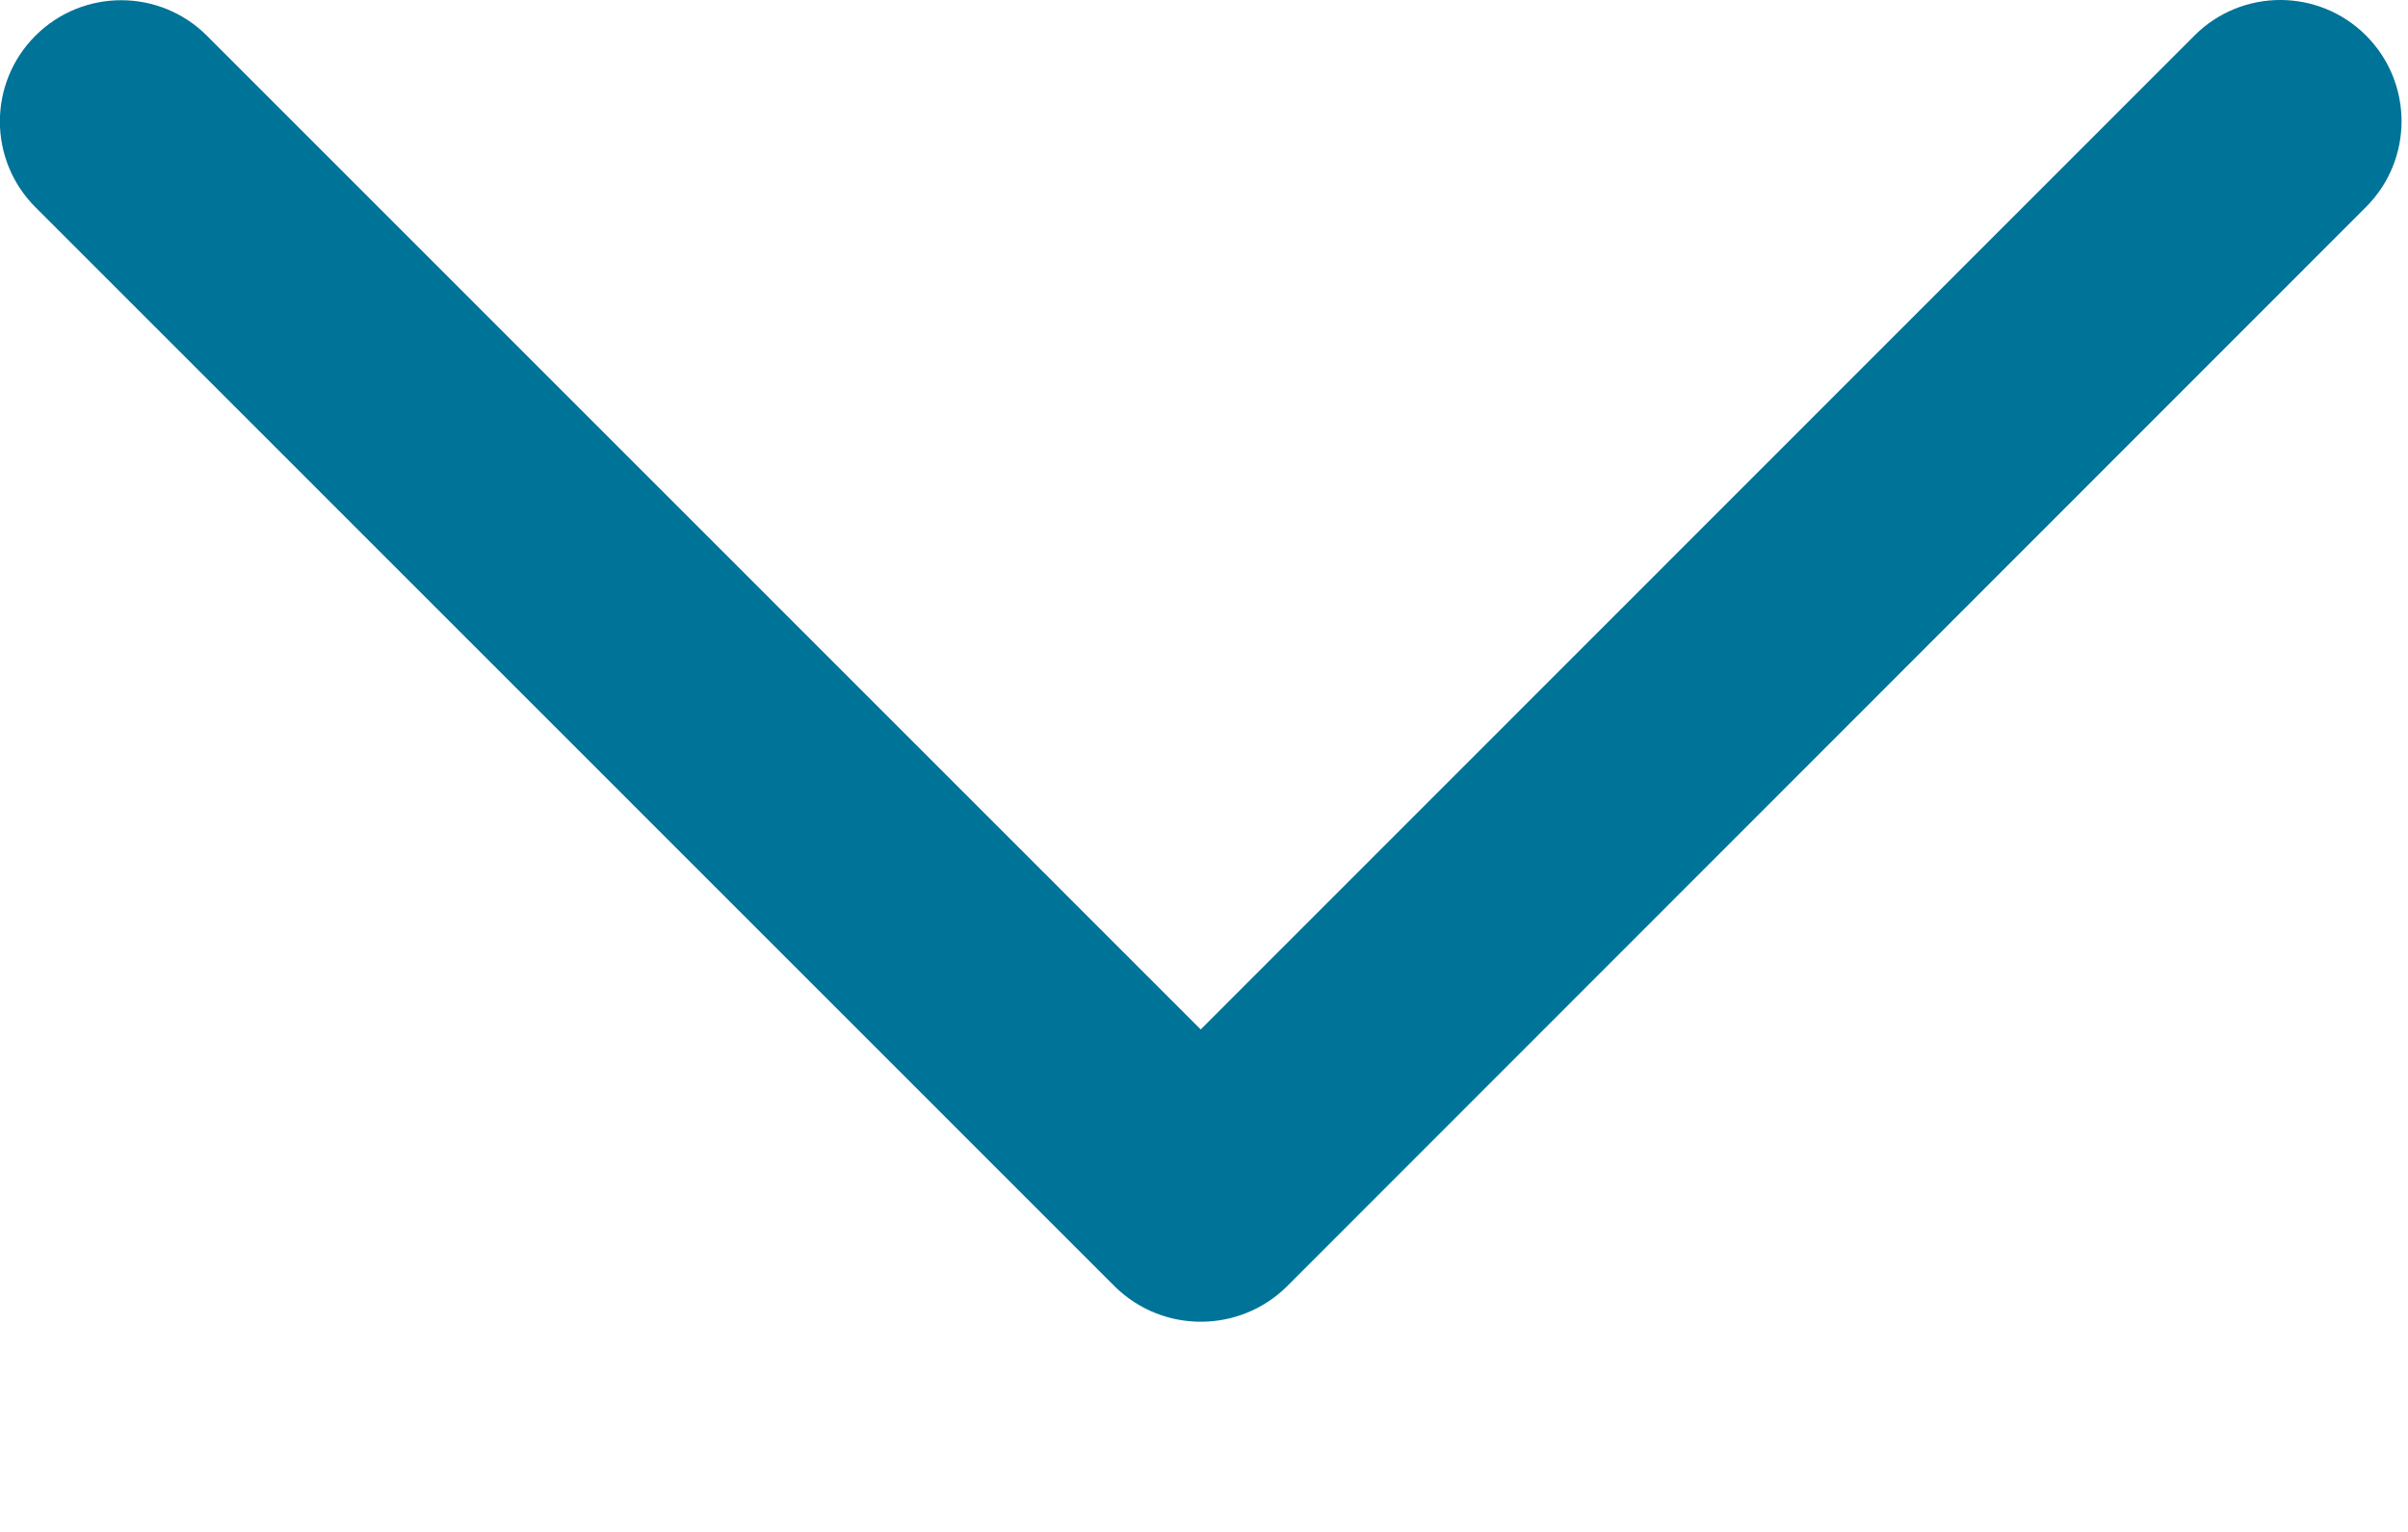
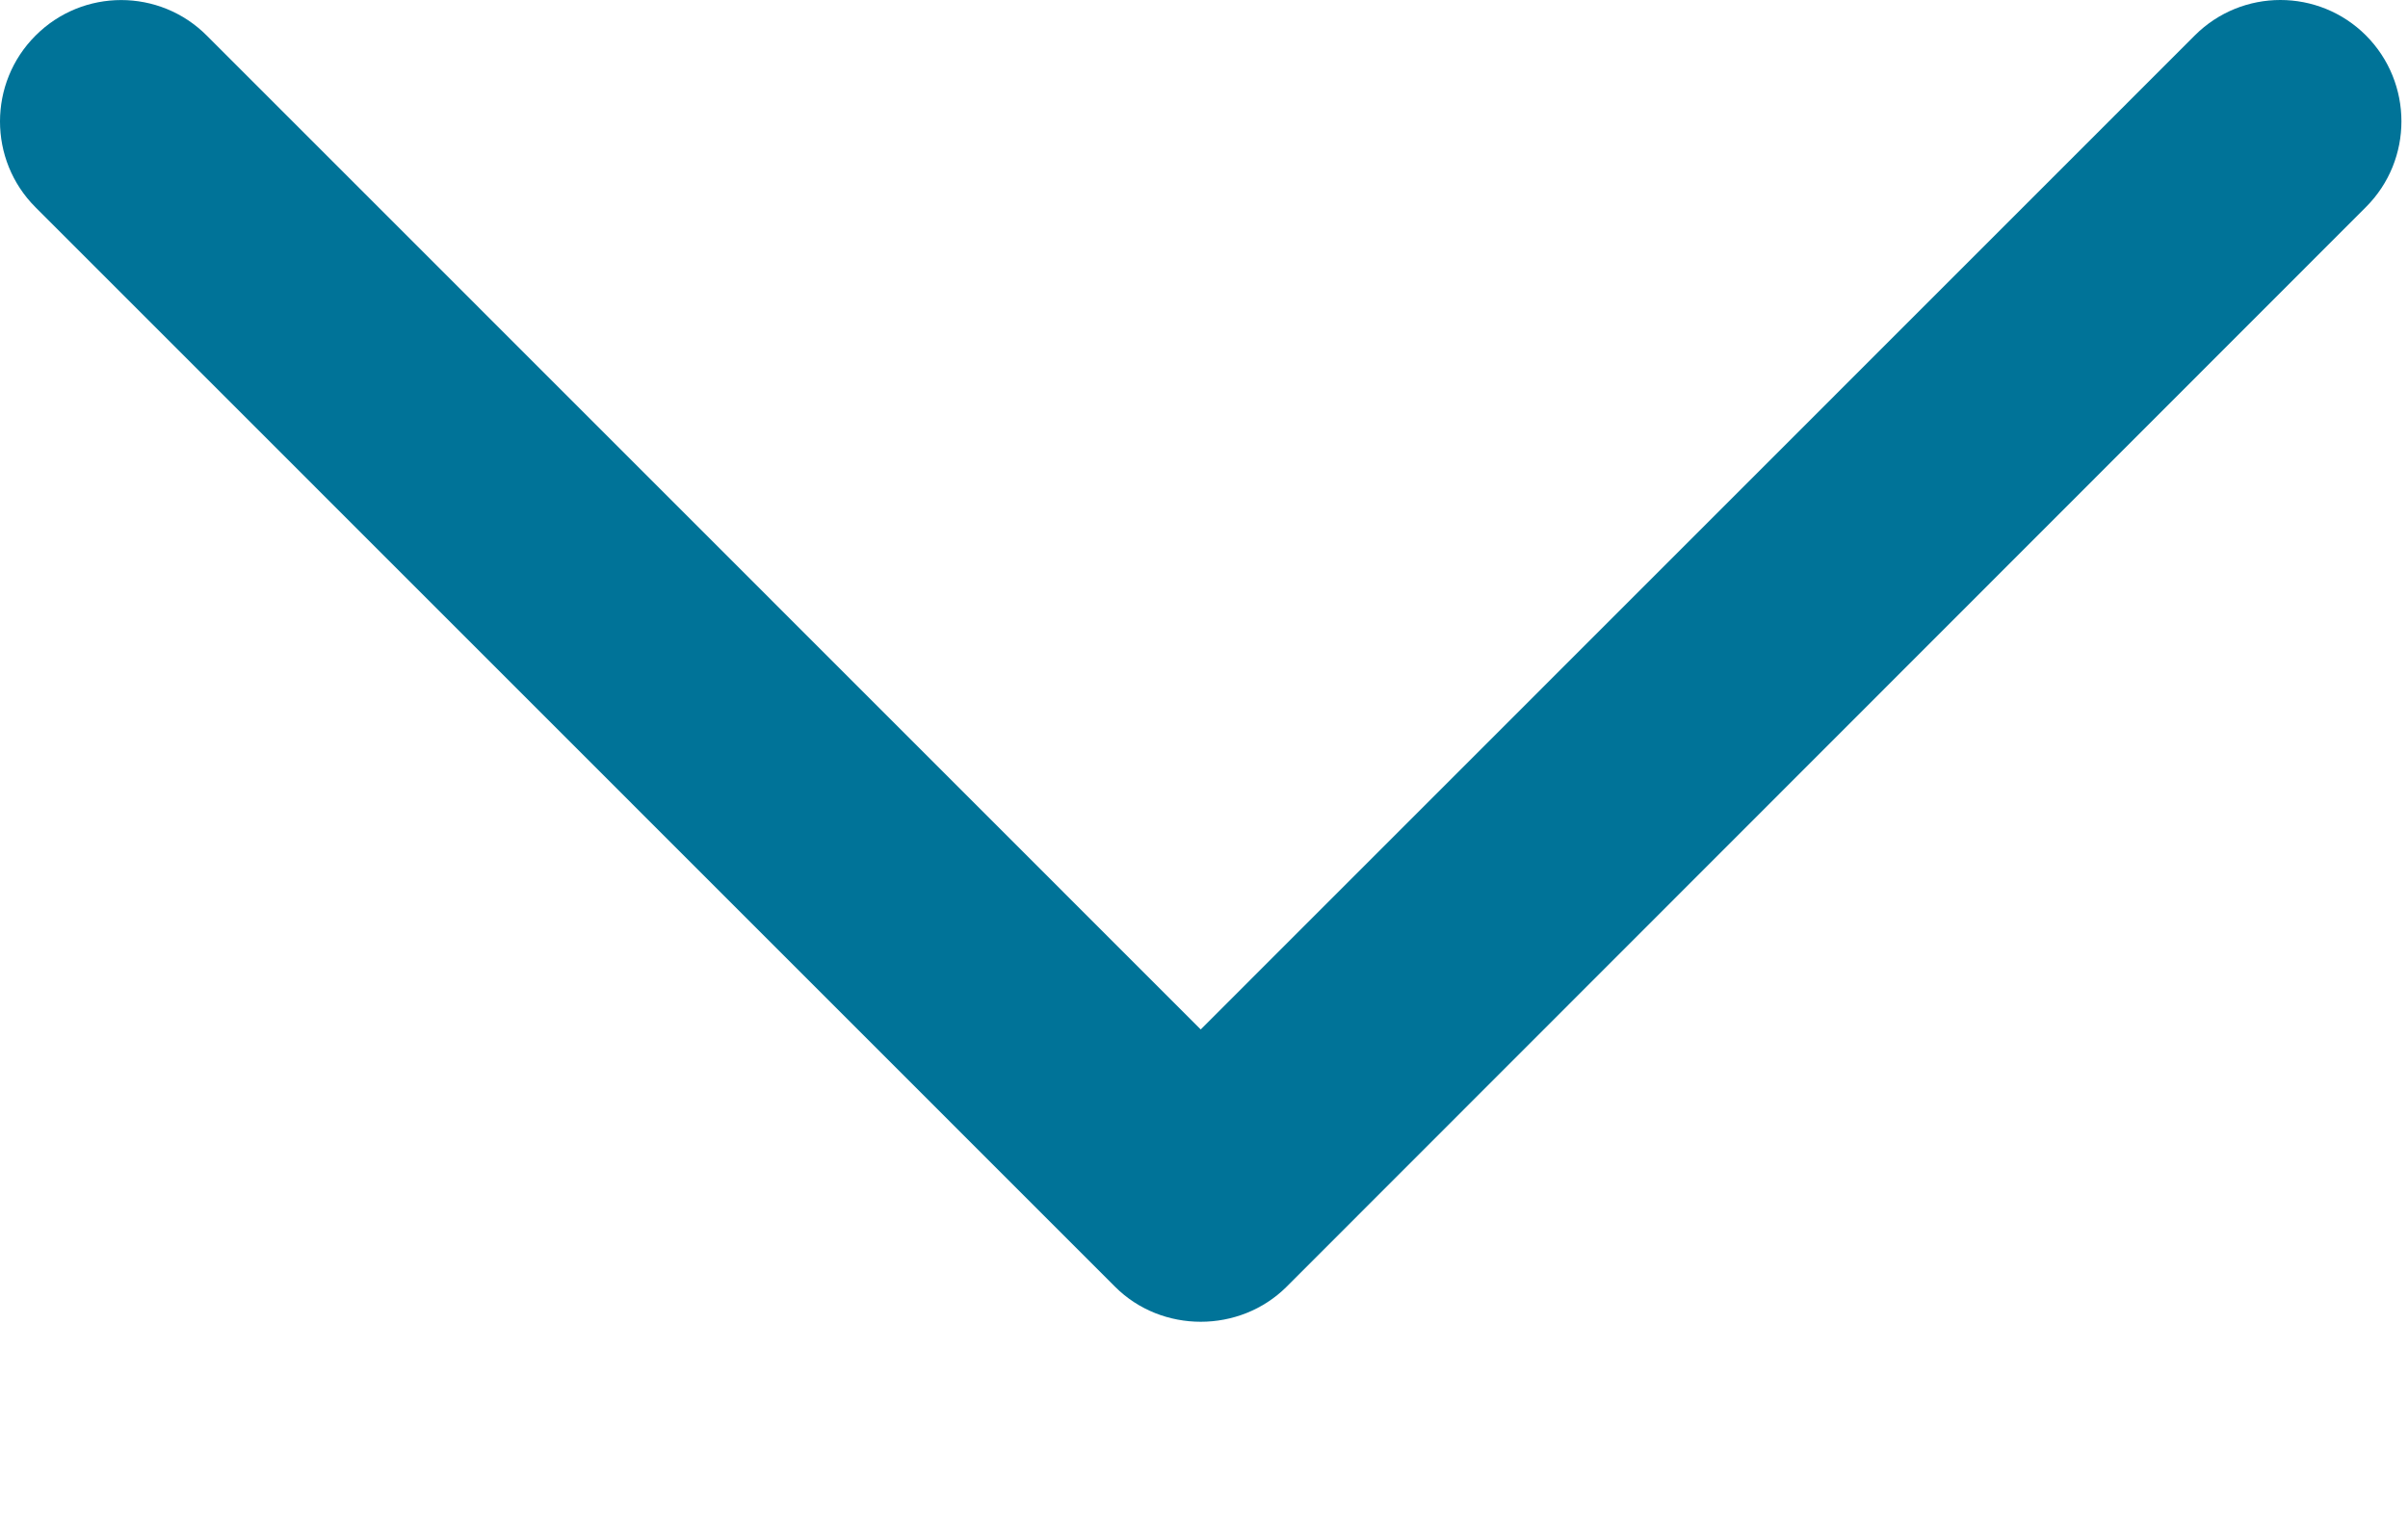
<svg xmlns="http://www.w3.org/2000/svg" width="11" height="7" viewBox="0 0 11 7" fill="none">
-   <path d="M5.877 5.88L10.808.946a.553.553 0 10-.783-.784l-4.54 4.542L.945.163a.553.553 0 10-.783.784L5.094 5.88a.56.56 0 00.783 0z" fill="#007398" />
+   <path d="M5.877 5.88L10.808 0.946C11.024 0.73 11.024 0.379 10.808 0.162C10.592 -0.054 10.242 -0.054 10.026 0.162L5.485 4.704L0.945 0.163C0.729 -0.054 0.378 -0.054 0.162 0.163C-0.054 0.379 -0.054 0.731 0.162 0.947L5.094 5.88C5.307 6.093 5.663 6.093 5.877 5.88Z" fill="#007398" />
</svg>
